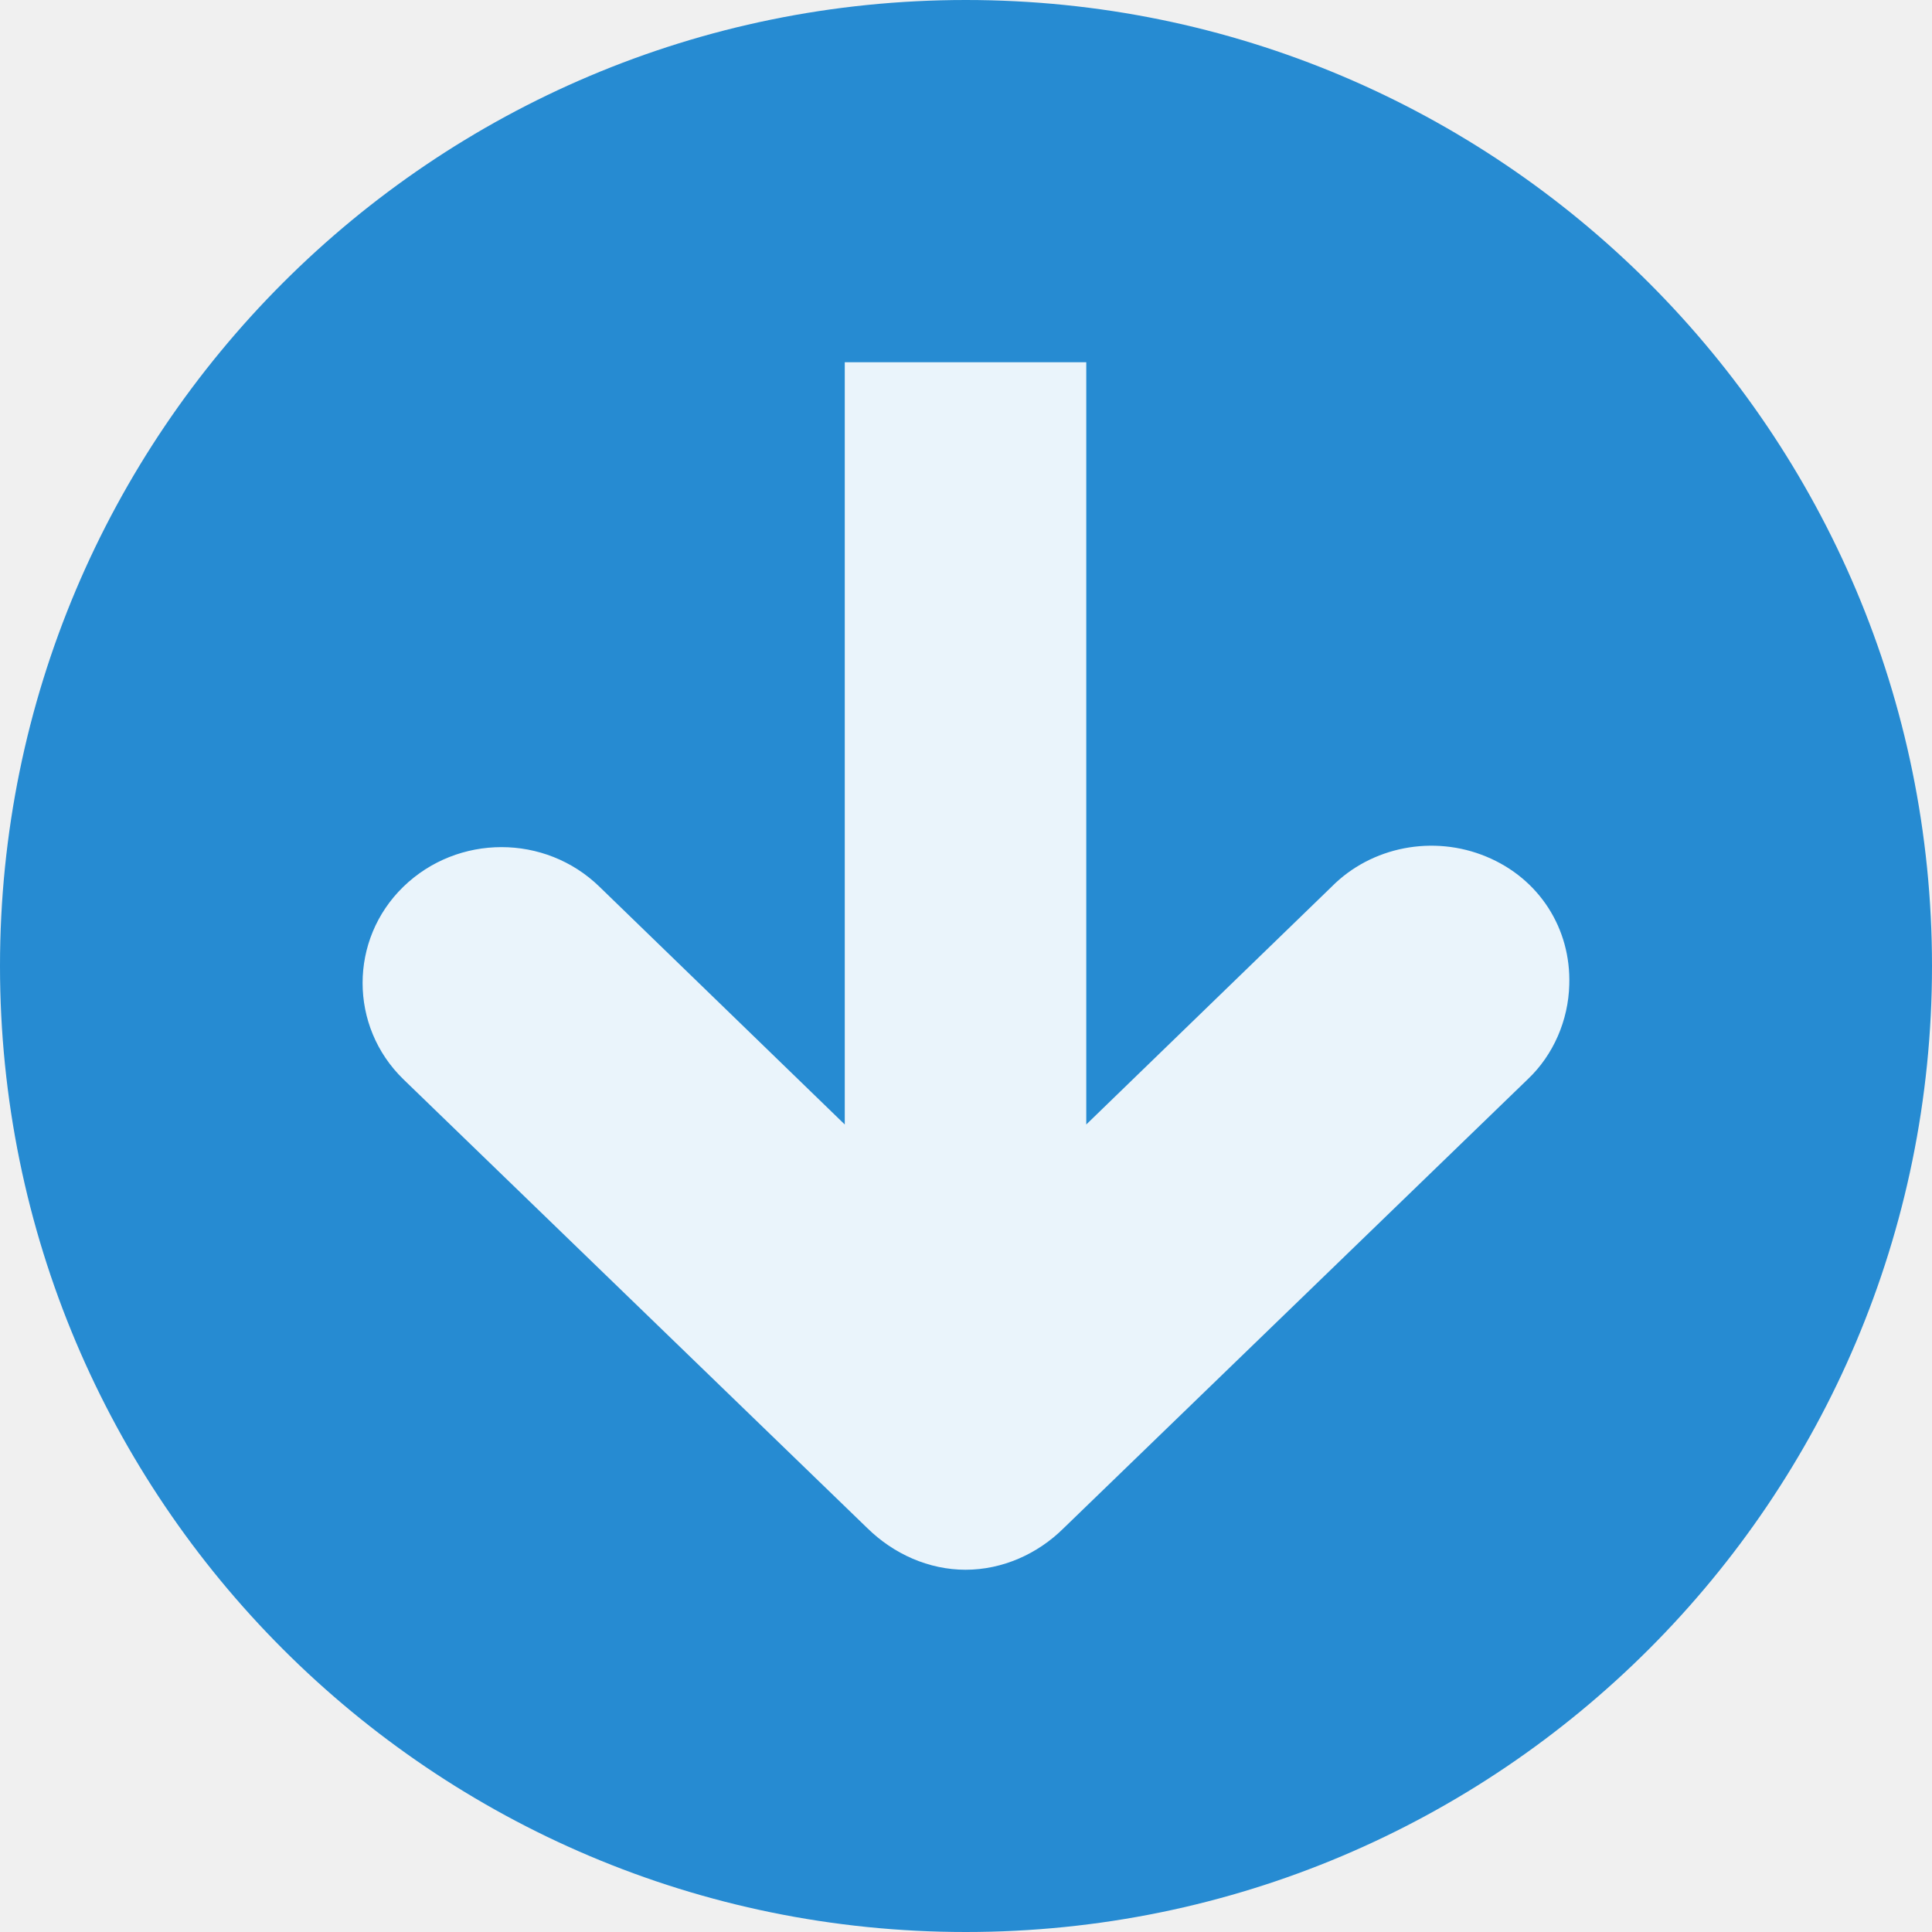
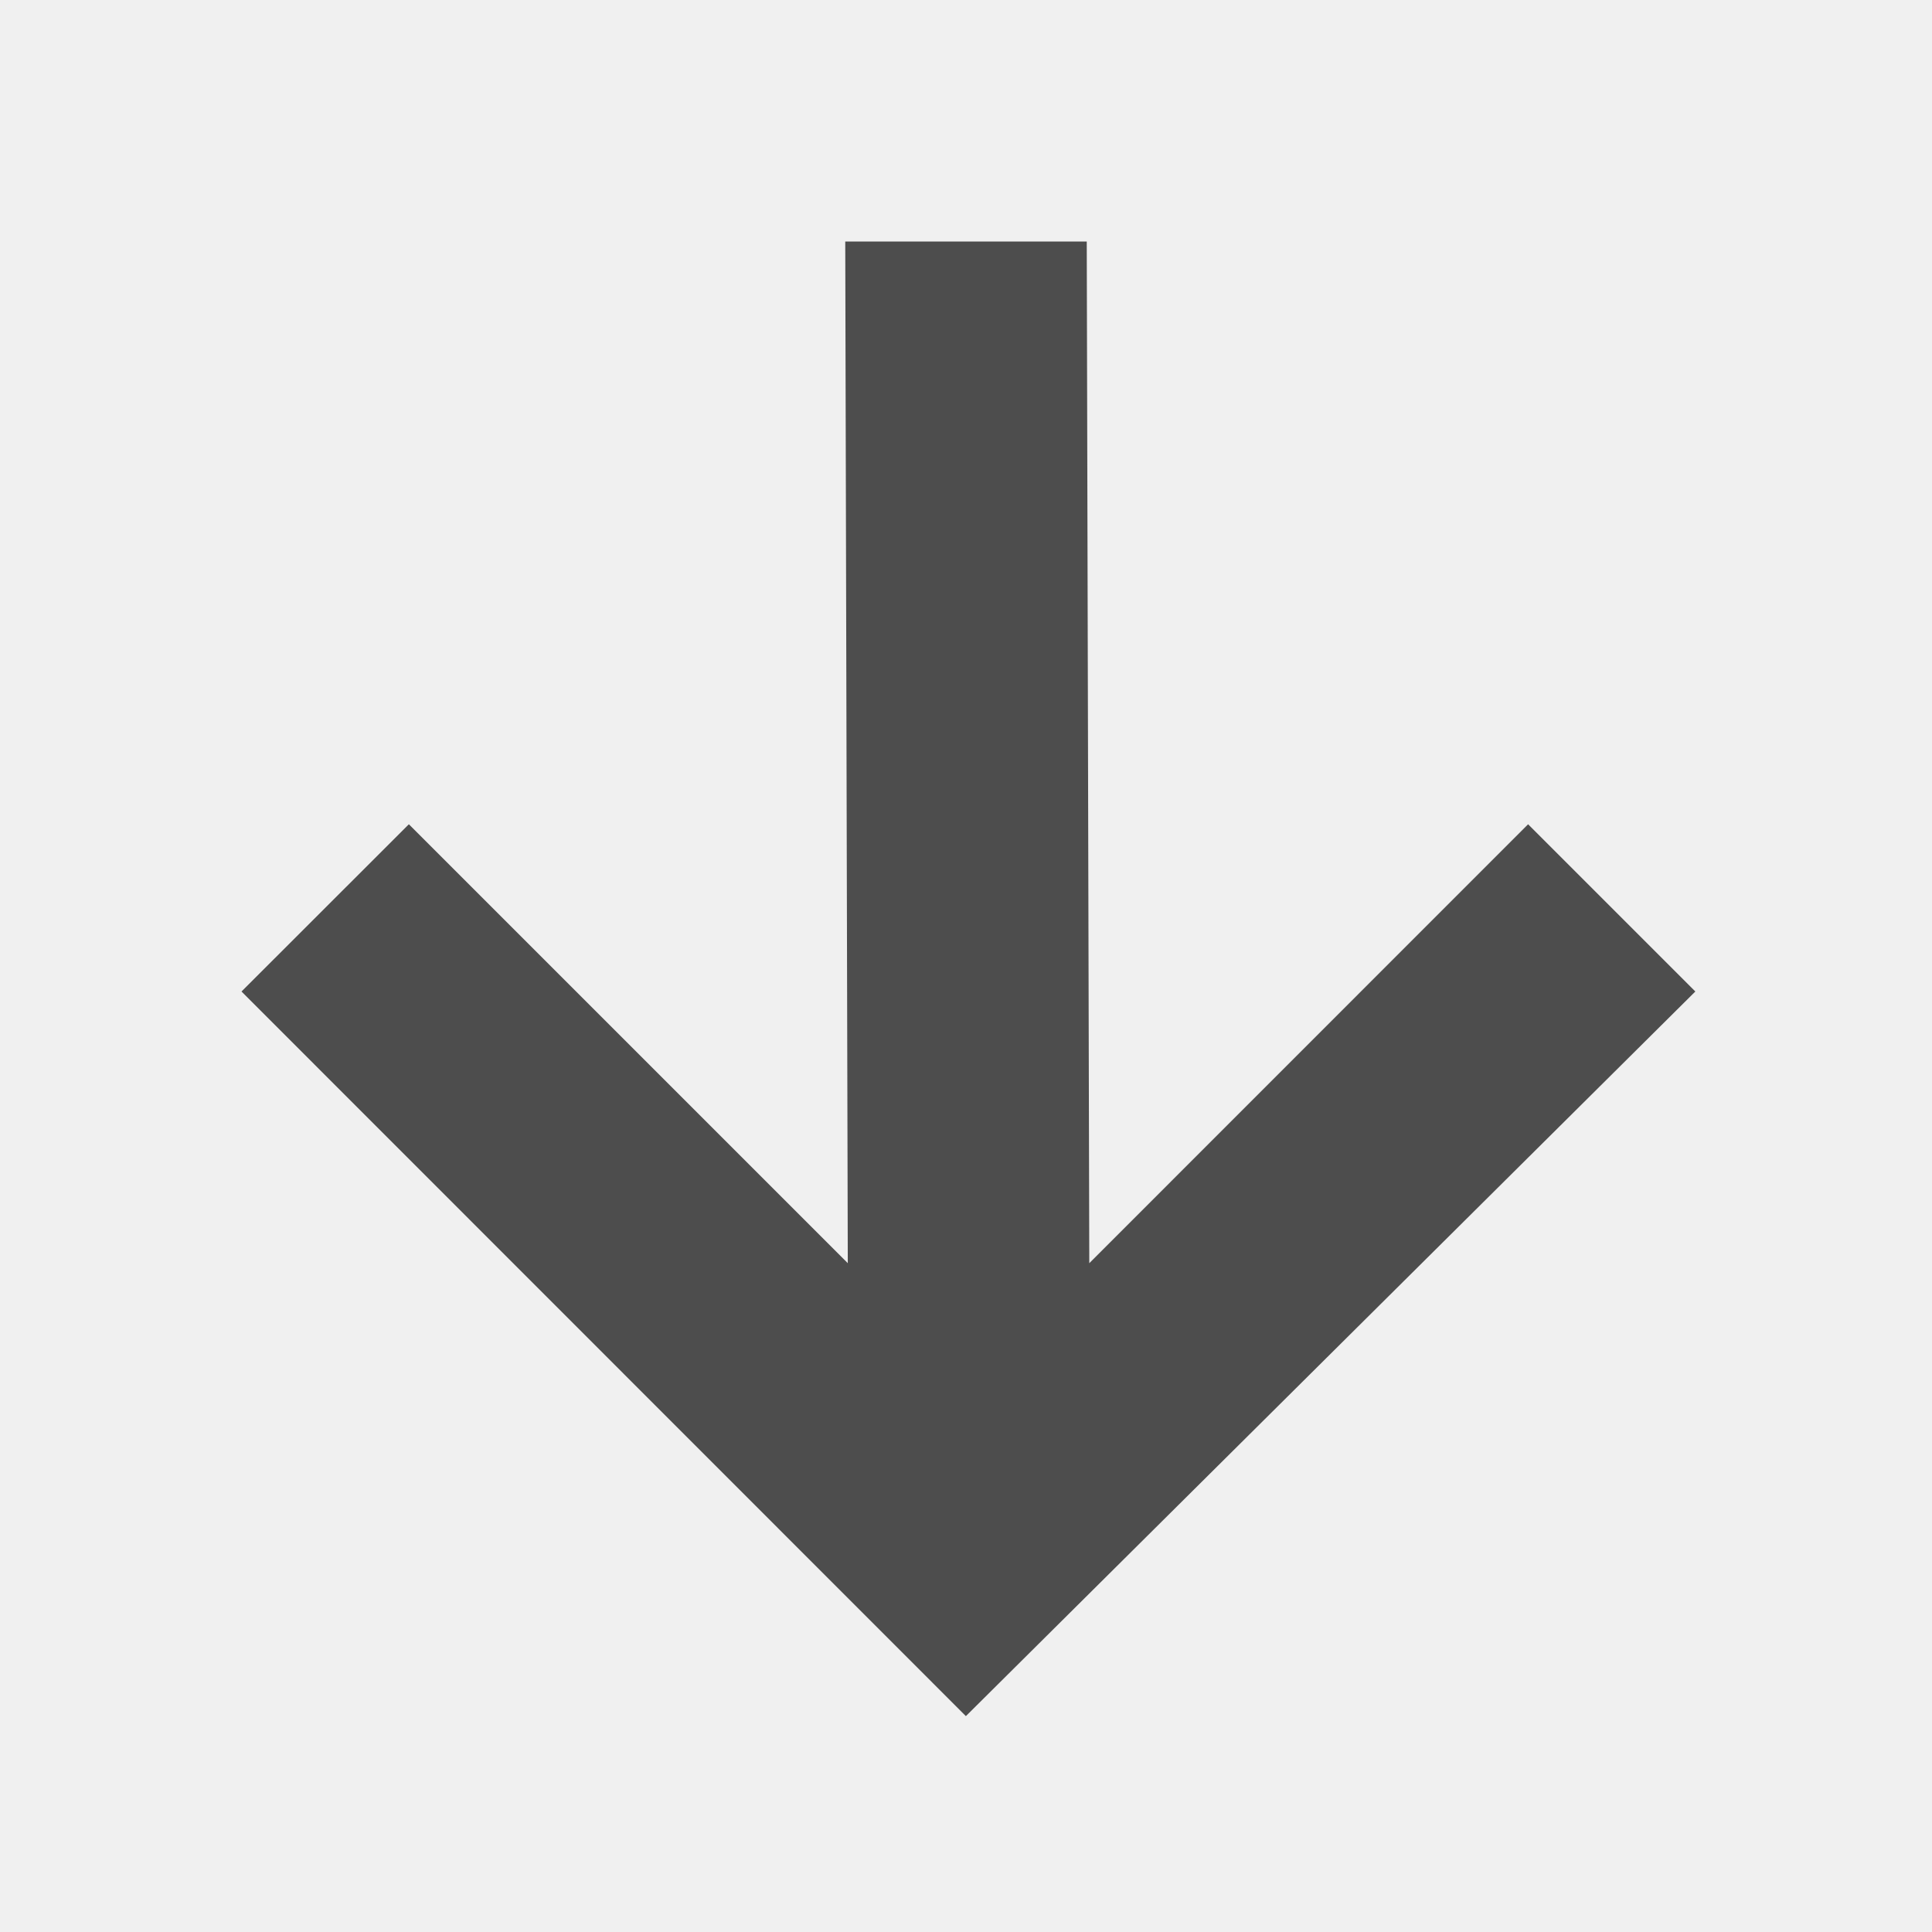
- <svg xmlns="http://www.w3.org/2000/svg" width="32" height="32" viewBox="0 0 32 32">
-   <path style="fill:#268bd2;fill-rule:evenodd" d="M 15.996 32 C 7.16 32 0 24.836 0 16 C 0 7.164 7.16 0 15.996 0 C 24.836 0 32 7.164 32 16 C 32 24.836 24.836 32 15.996 32 Z" />
-   <path style="fill:#fff;fill-opacity:.902" d="M 25.992 16.312 C 26.023 15.383 25.496 14.551 24.617 14.188 C 23.742 13.824 22.715 14.02 22.055 14.688 L 17.992 18.625 L 17.992 6 L 13.992 6 L 13.992 18.625 L 9.93 14.688 C 9.031 13.812 7.582 13.812 6.68 14.688 C 5.781 15.562 5.781 17 6.68 17.875 L 14.367 25.312 C 14.801 25.738 15.383 26 15.992 26 C 16.605 26 17.188 25.738 17.617 25.312 L 25.305 17.875 C 25.73 17.473 25.977 16.898 25.992 16.312 Z" />
+ <svg xmlns="http://www.w3.org/2000/svg" xmlns:ns1="http://www.openswatchbook.org/uri/2009/osb" height="16" version="1.1" width="16" enable-background="new">
+   <defs id="defs7386">
+     <linearGradient id="linearGradient5606" ns1:paint="solid">
+       <stop id="stop5608" />
+     </linearGradient>
+     <filter color-interpolation-filters="sRGB" id="filter7554">
+       <feBlend id="feBlend7556" in2="BackgroundImage" mode="darken" />
+     </filter>
+   </defs>
+   <g id="layer12" transform="rotate(-90 8 8) translate(-281.0002,-29)">
+     <style id="current-color-scheme" type="text/css">.ColorScheme-Text { color:#4d4d4d; }</style>
+     <path class="ColorScheme-Text" d="m 288.789,31 1.385,1.386 -3.635,3.635 8.461,-0.021 0,2 -8.461,0.021 3.635,3.634 -1.385,1.385 -6.001,-6.041 z" id="path4765" fill="currentColor" />
+   </g>
</svg>
